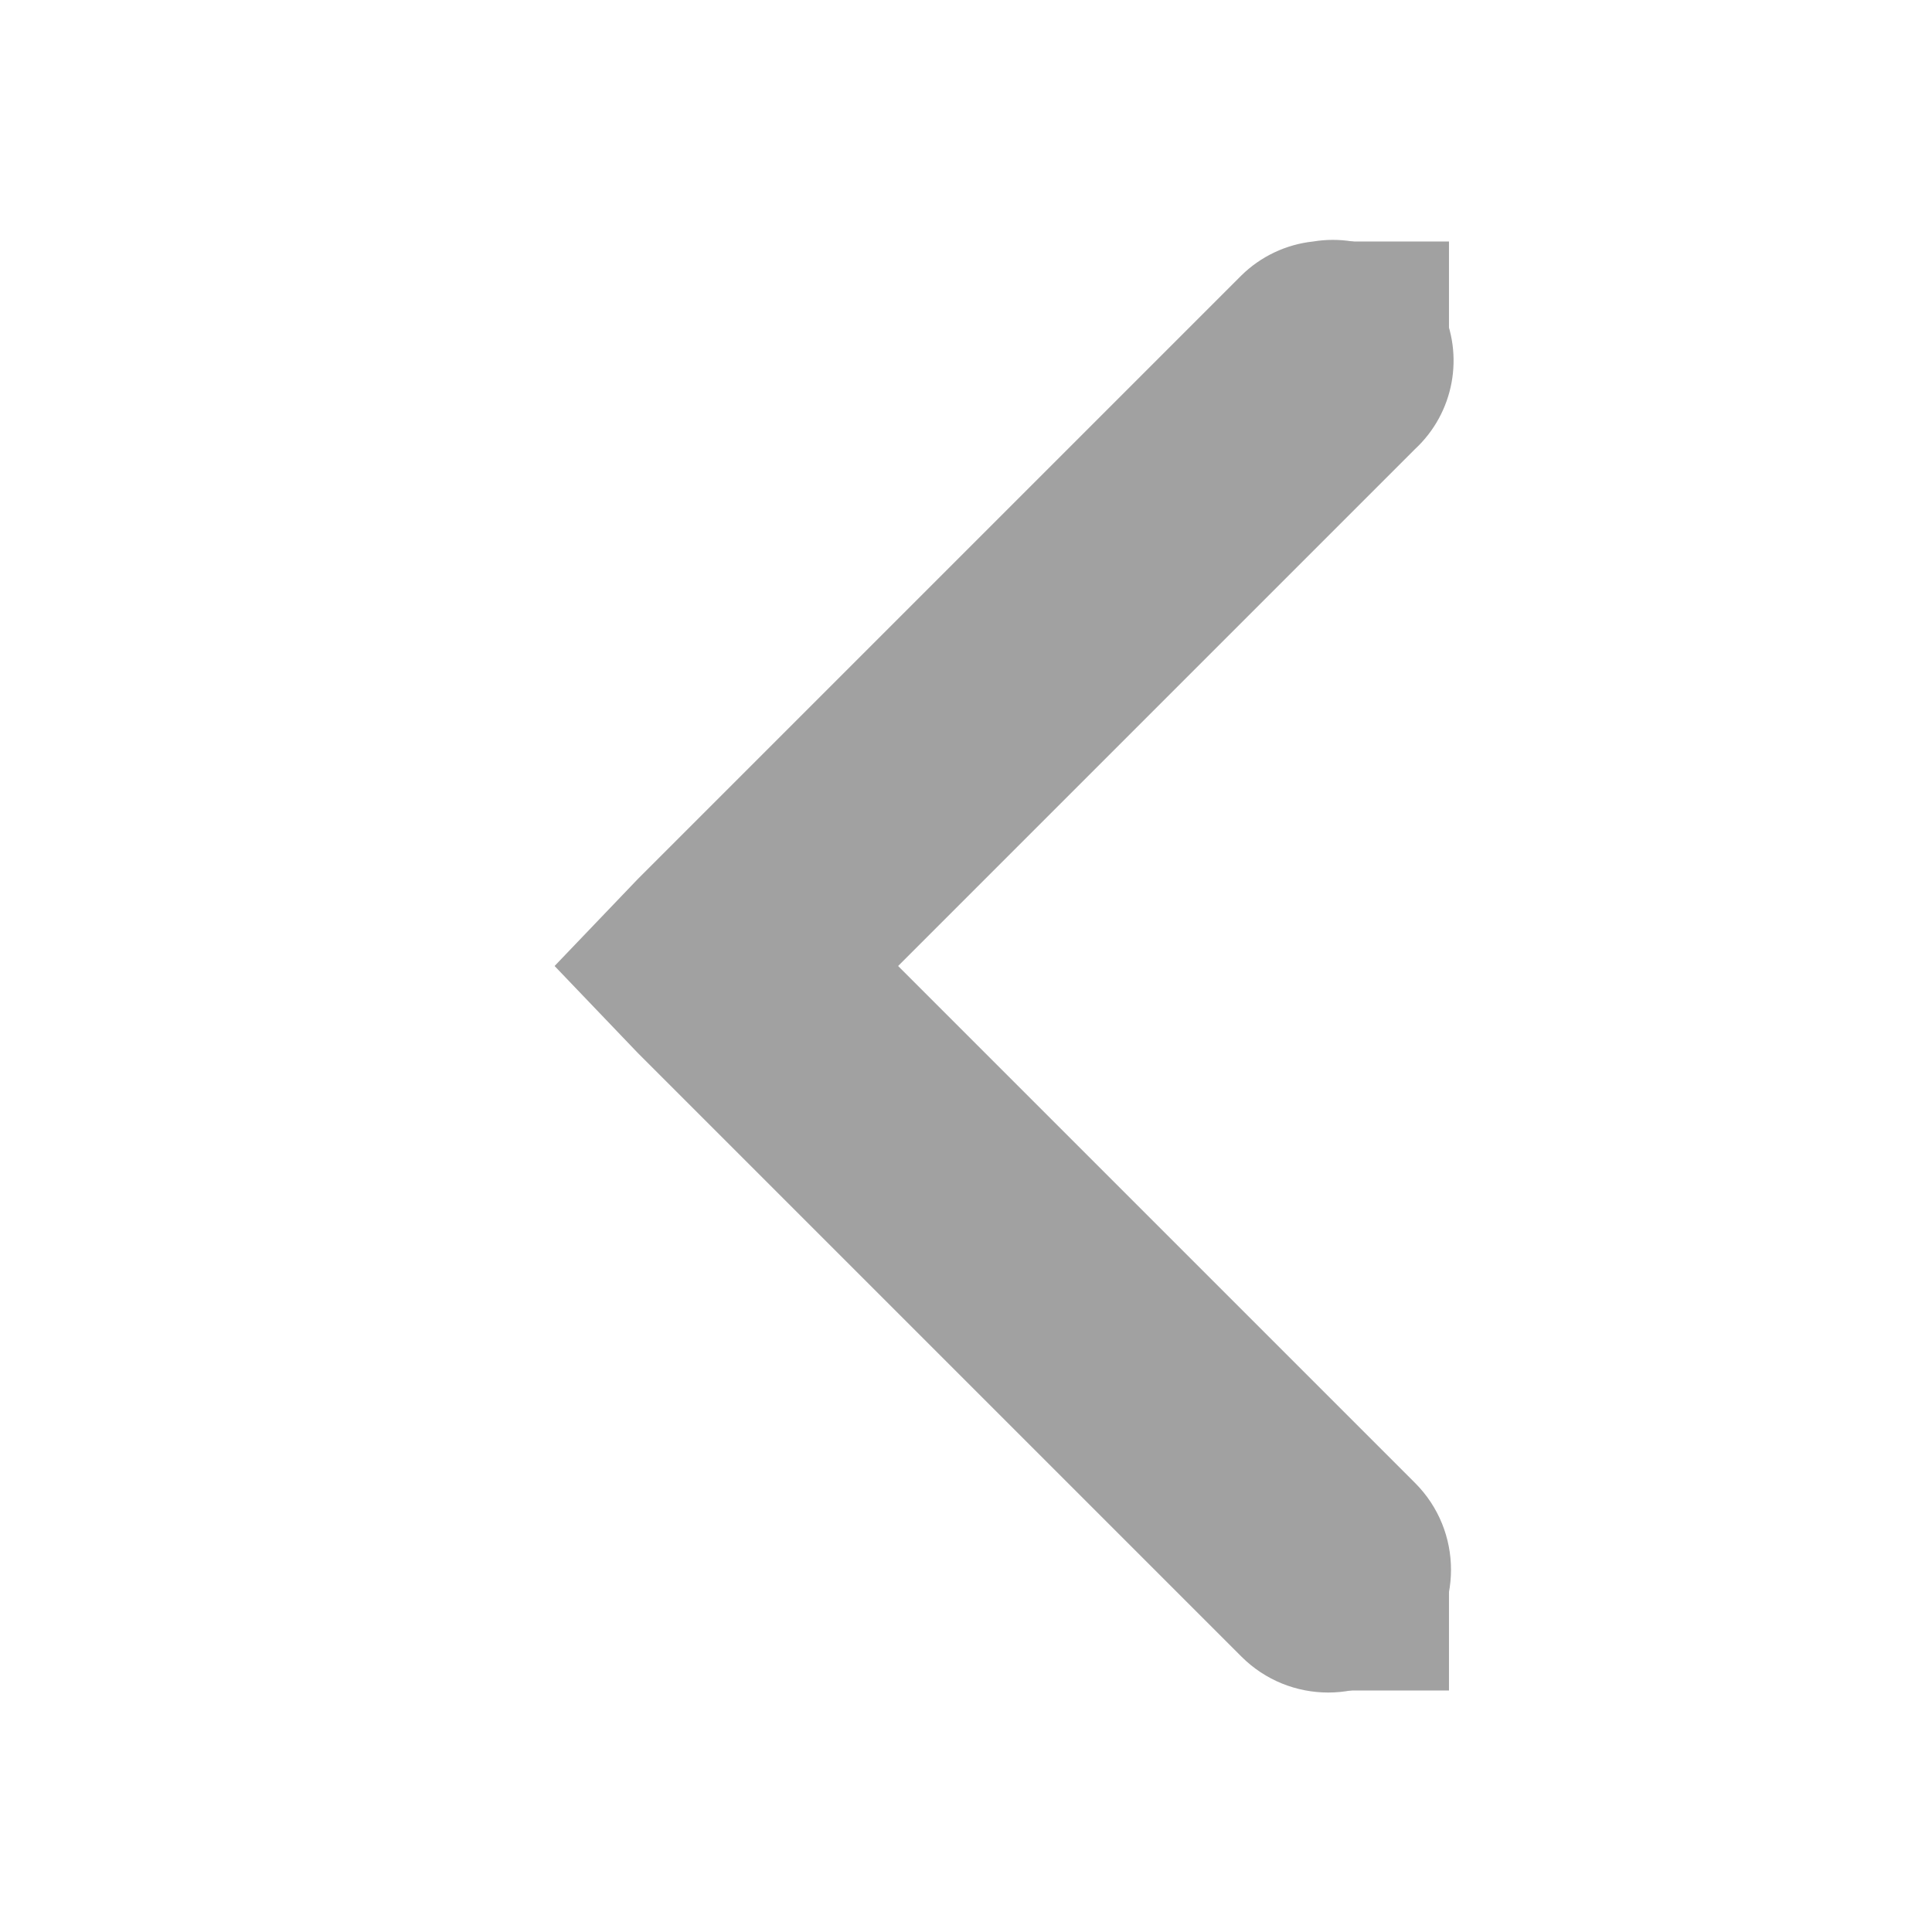
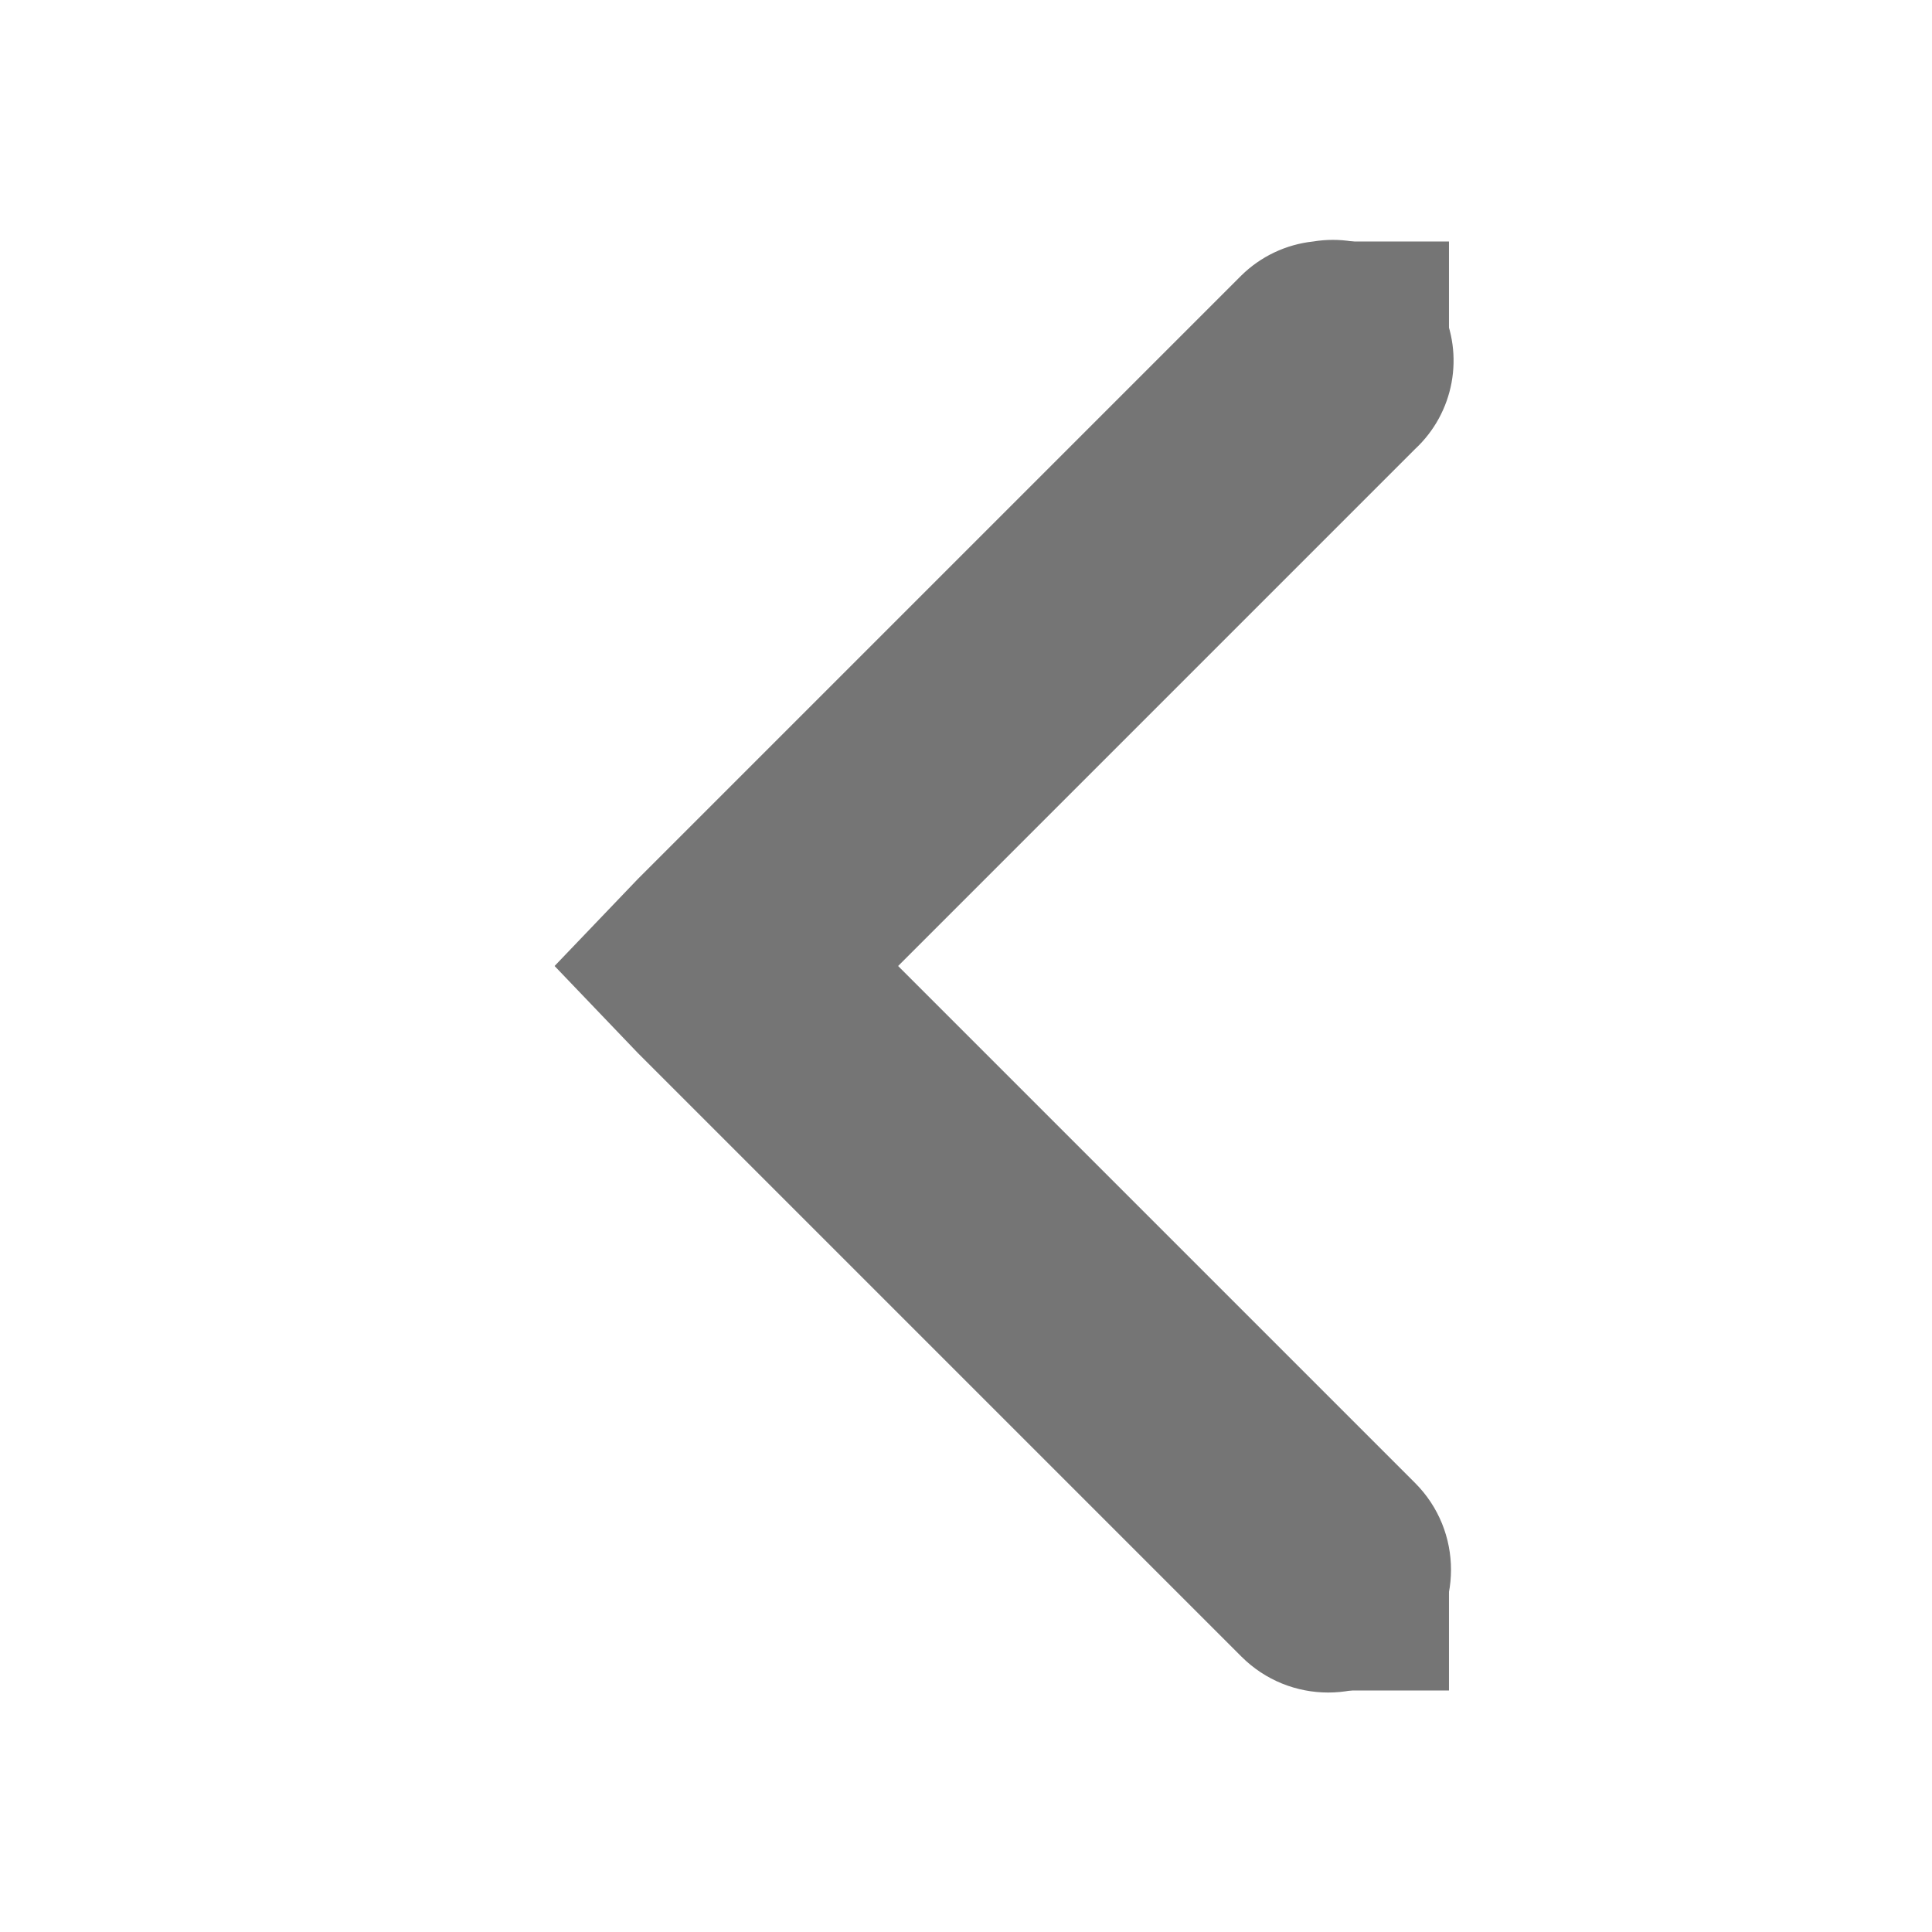
<svg xmlns="http://www.w3.org/2000/svg" height="16" id="svg7384" version="1.1" width="16">
  <defs id="defs7386" />
  <g id="layer9" style="display:inline" transform="translate(-100.0002,-747)" />
  <g id="layer10" transform="translate(-100.0002,-747)" />
  <g id="layer11" transform="translate(-100.0002,-747)" />
  <g id="layer13" transform="translate(-100.0002,-747)" />
  <g id="layer14" transform="translate(-100.0002,-747)" />
  <g id="layer15" style="display:inline" transform="translate(-100.0002,-747)" />
  <g id="g71291" style="display:inline" transform="translate(-100.0002,-747)" />
  <g id="g4953" style="display:inline" transform="translate(-100.0002,-747)" />
  <g id="layer12" style="display:inline" transform="translate(-100.0002,-747)">
-     <path d="m 110.875,749 a 1,1 0 0 0 -0.594,0.281 l -5,5 -0.688,0.719 0.688,0.719 5,5 a 1.016,1.016 0 1 0 1.438,-1.438 L 107.438,755 l 4.281,-4.281 A 1,1 0 0 0 110.875,749 z" id="path6040" style="font-size:medium;font-style:normal;font-variant:normal;font-weight:normal;font-stretch:normal;text-indent:0;text-align:start;text-decoration:none;line-height:normal;letter-spacing:normal;word-spacing:normal;text-transform:none;direction:ltr;block-progression:tb;writing-mode:lr-tb;text-anchor:start;baseline-shift:baseline;color:#000000;fill:#a1a1a1;fill-opacity:1;stroke:none;stroke-width:2;marker:none;visibility:visible;display:inline;overflow:visible;enable-background:accumulate;font-family:Sans;-inkscape-font-specification:Sans" />
-     <rect height="1" id="rect6046" rx="0" ry="1" style="fill:#a1a1a1;fill-opacity:1;stroke:none" width="1" x="111" y="749" />
-     <rect height="1" id="rect6050" rx="0" ry="1" style="fill:#a1a1a1;fill-opacity:1;stroke:none" width="1" x="111" y="760" />
+     <path d="m 110.875,749 a 1,1 0 0 0 -0.594,0.281 l -5,5 -0.688,0.719 0.688,0.719 5,5 a 1.016,1.016 0 1 0 1.438,-1.438 L 107.438,755 l 4.281,-4.281 A 1,1 0 0 0 110.875,749 z" id="path6040" style="font-size:medium;font-style:normal;font-variant:normal;font-weight:normal;font-stretch:normal;text-indent:0;text-align:start;text-decoration:none;line-height:normal;letter-spacing:normal;word-spacing:normal;text-transform:none;direction:ltr;block-progression:tb;writing-mode:lr-tb;text-anchor:start;baseline-shift:baseline;color:#000000;fill:#757575;fill-opacity:1;stroke:none;stroke-width:2;marker:none;visibility:visible;display:inline;overflow:visible;enable-background:accumulate;font-family:Sans;-inkscape-font-specification:Sans" />
+     <rect height="1" id="rect6046" rx="0" ry="1" style="fill:#757575;fill-opacity:1;stroke:none" width="1" x="111" y="749" />
+     <rect height="1" id="rect6050" rx="0" ry="1" style="fill:#757575;fill-opacity:1;stroke:none" width="1" x="111" y="760" />
  </g>
</svg>
